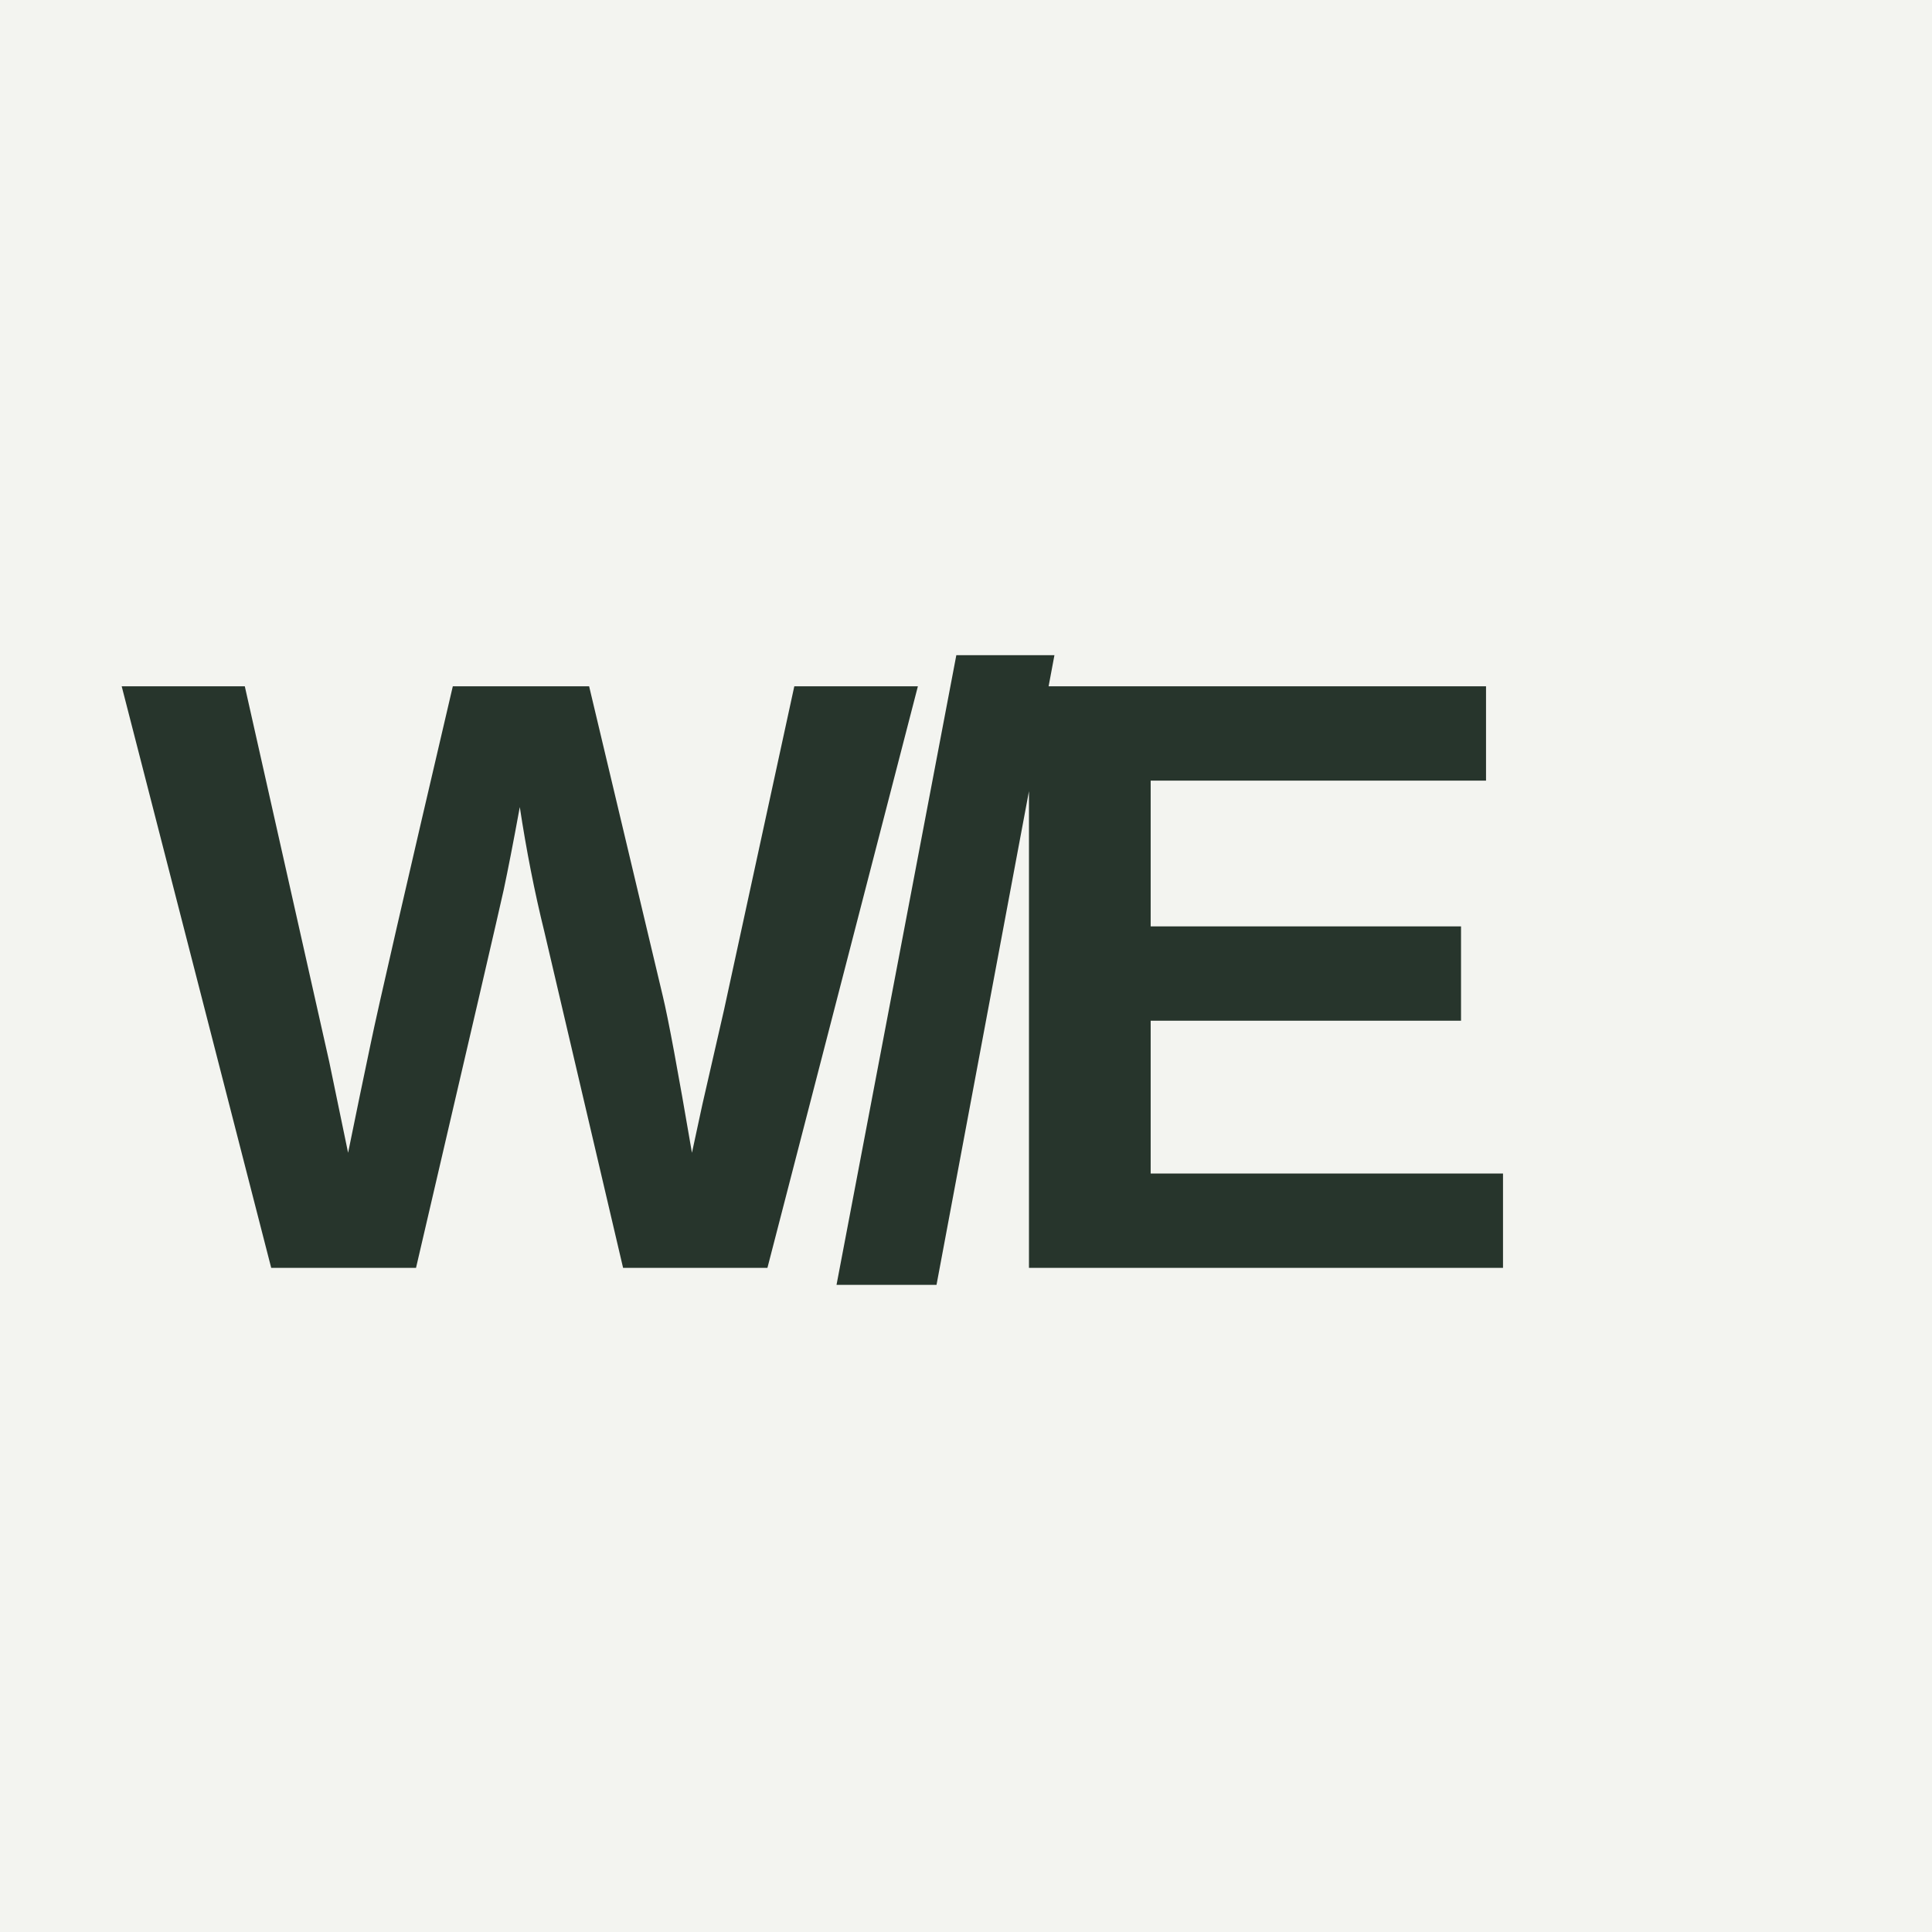
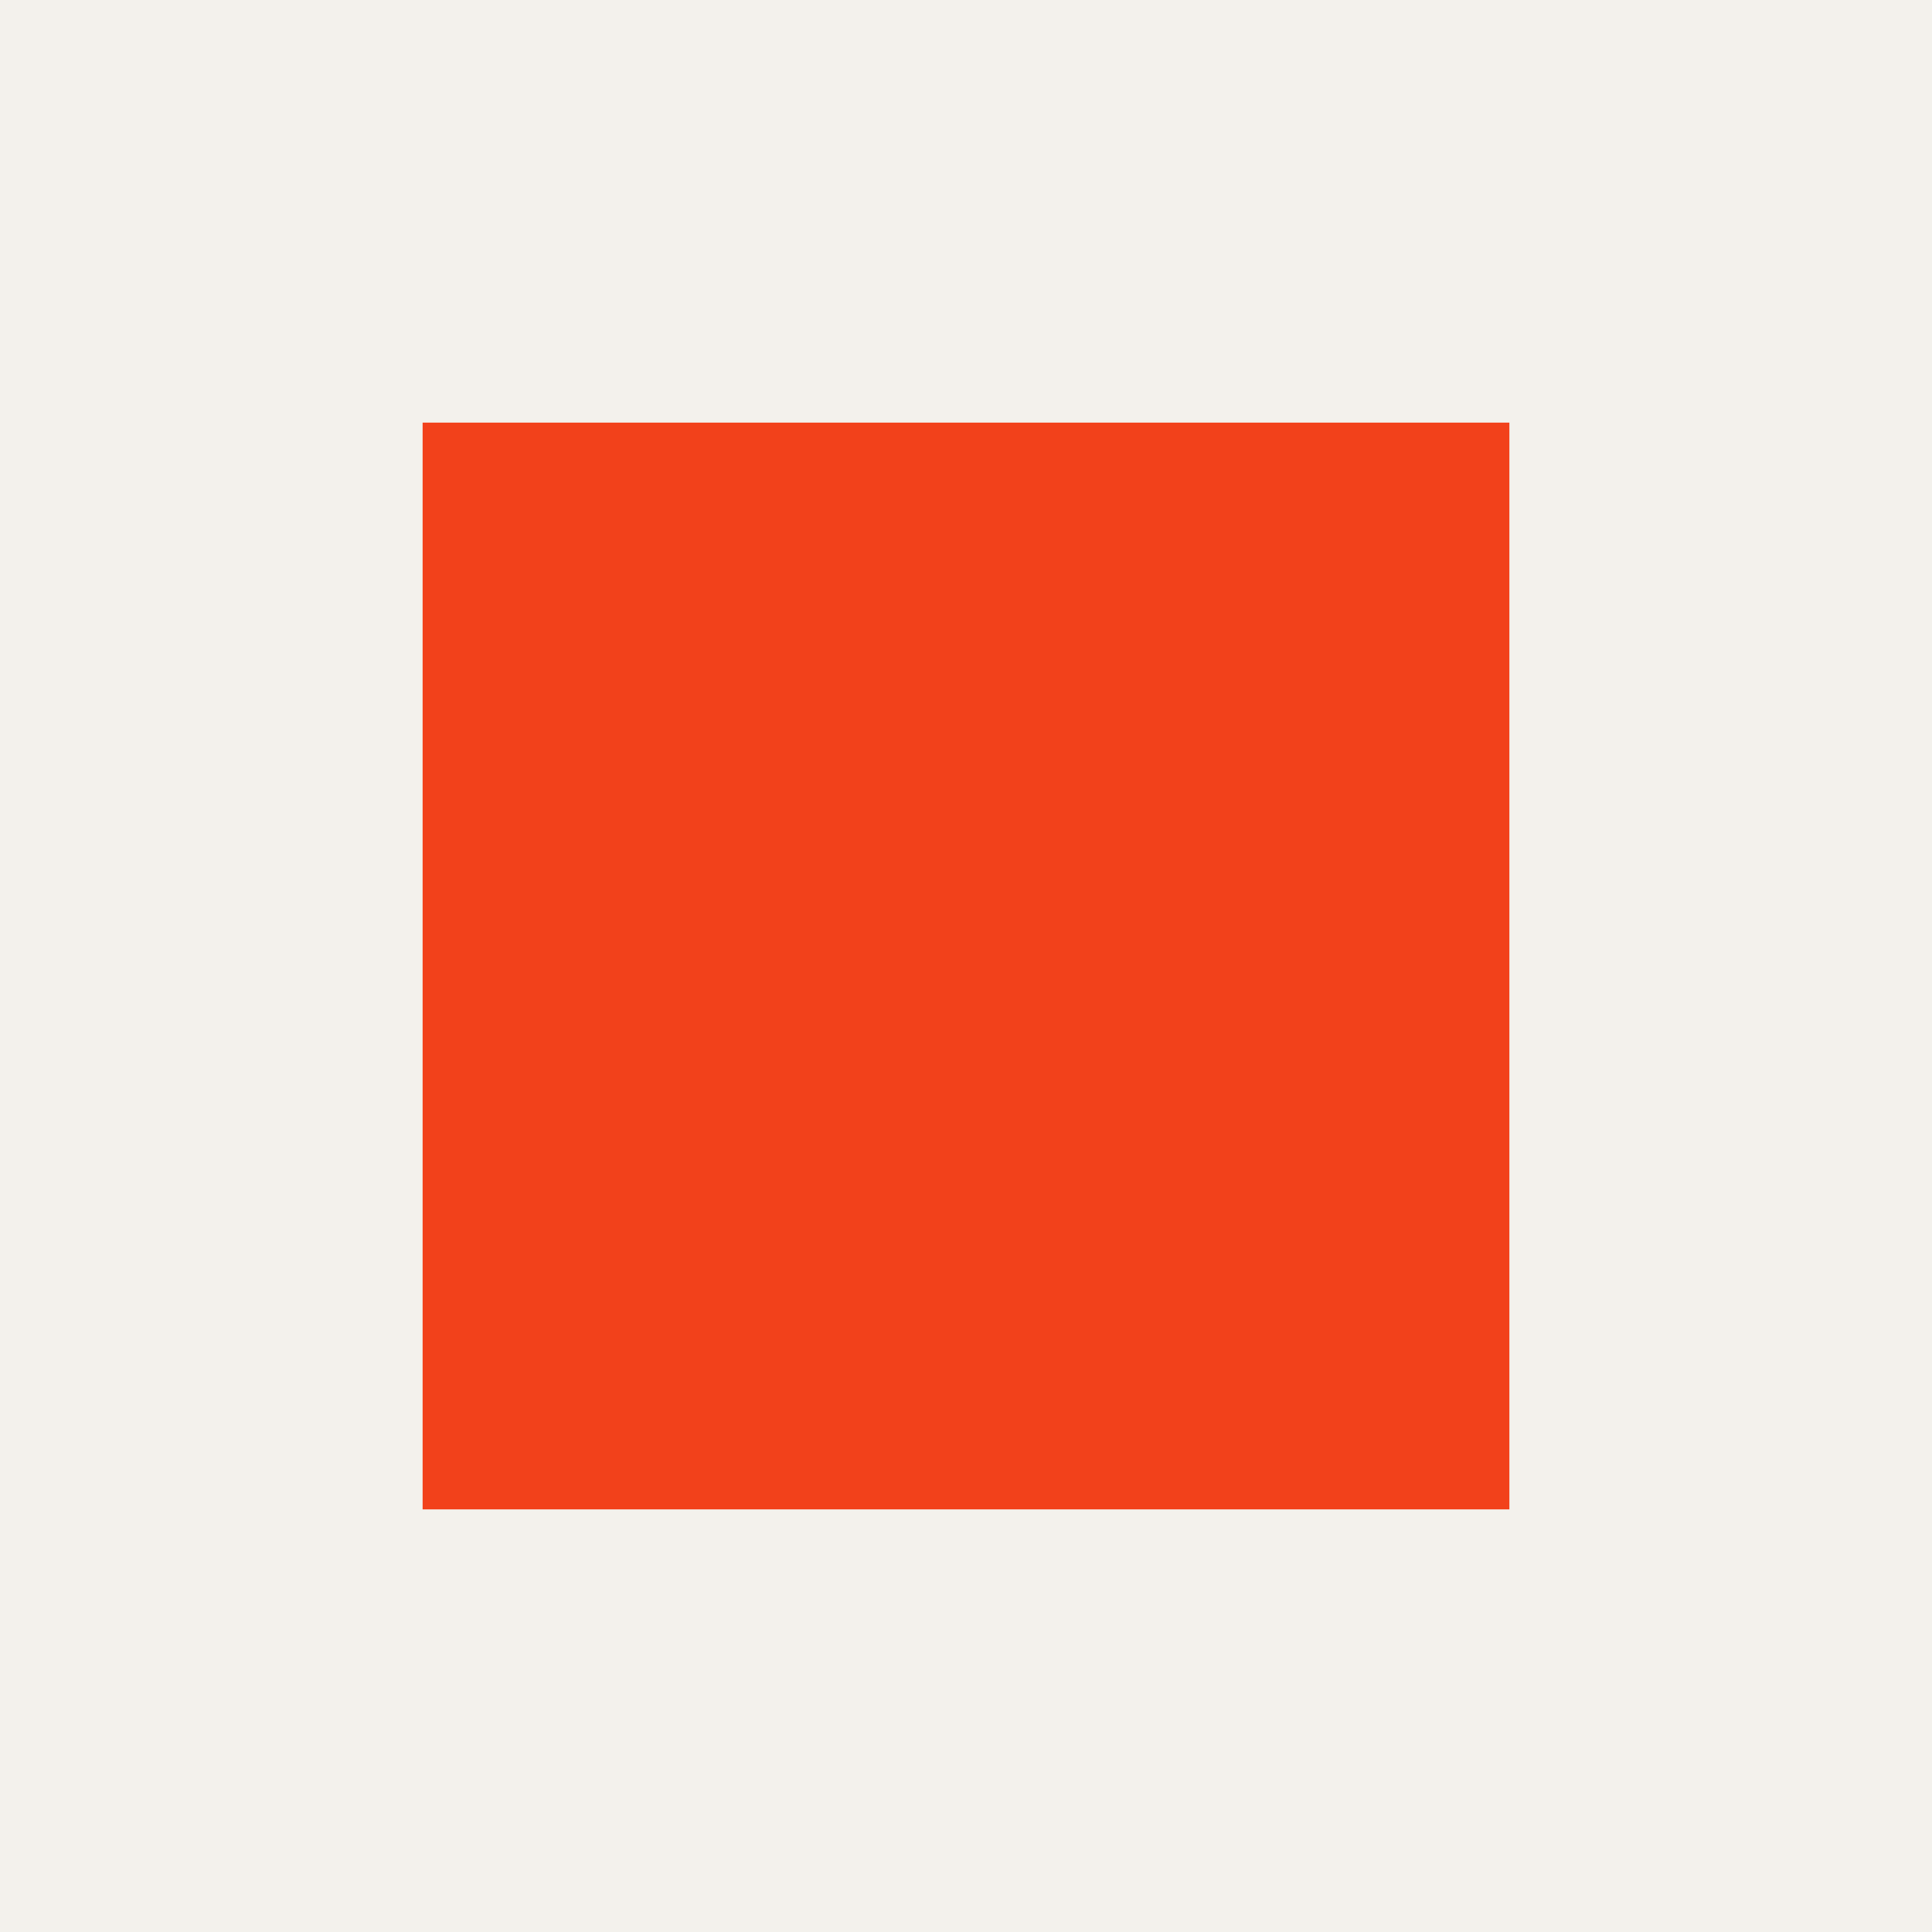
<svg xmlns="http://www.w3.org/2000/svg" width="64" height="64" viewBox="0 0 64 64">
-   <rect width="64" height="64" fill="#f3f4f0" />
-   <text x="4" y="42" font-family="Arial,Helvetica,sans-serif" font-size="28" font-weight="bold" fill="#27352c" letter-spacing="-3">W/E</text>
+   <rect width="64" height="64" fill="#f3f1ec" />
+   <rect x="14" y="14" width="36" height="36" fill="#f2411b" />
</svg>
